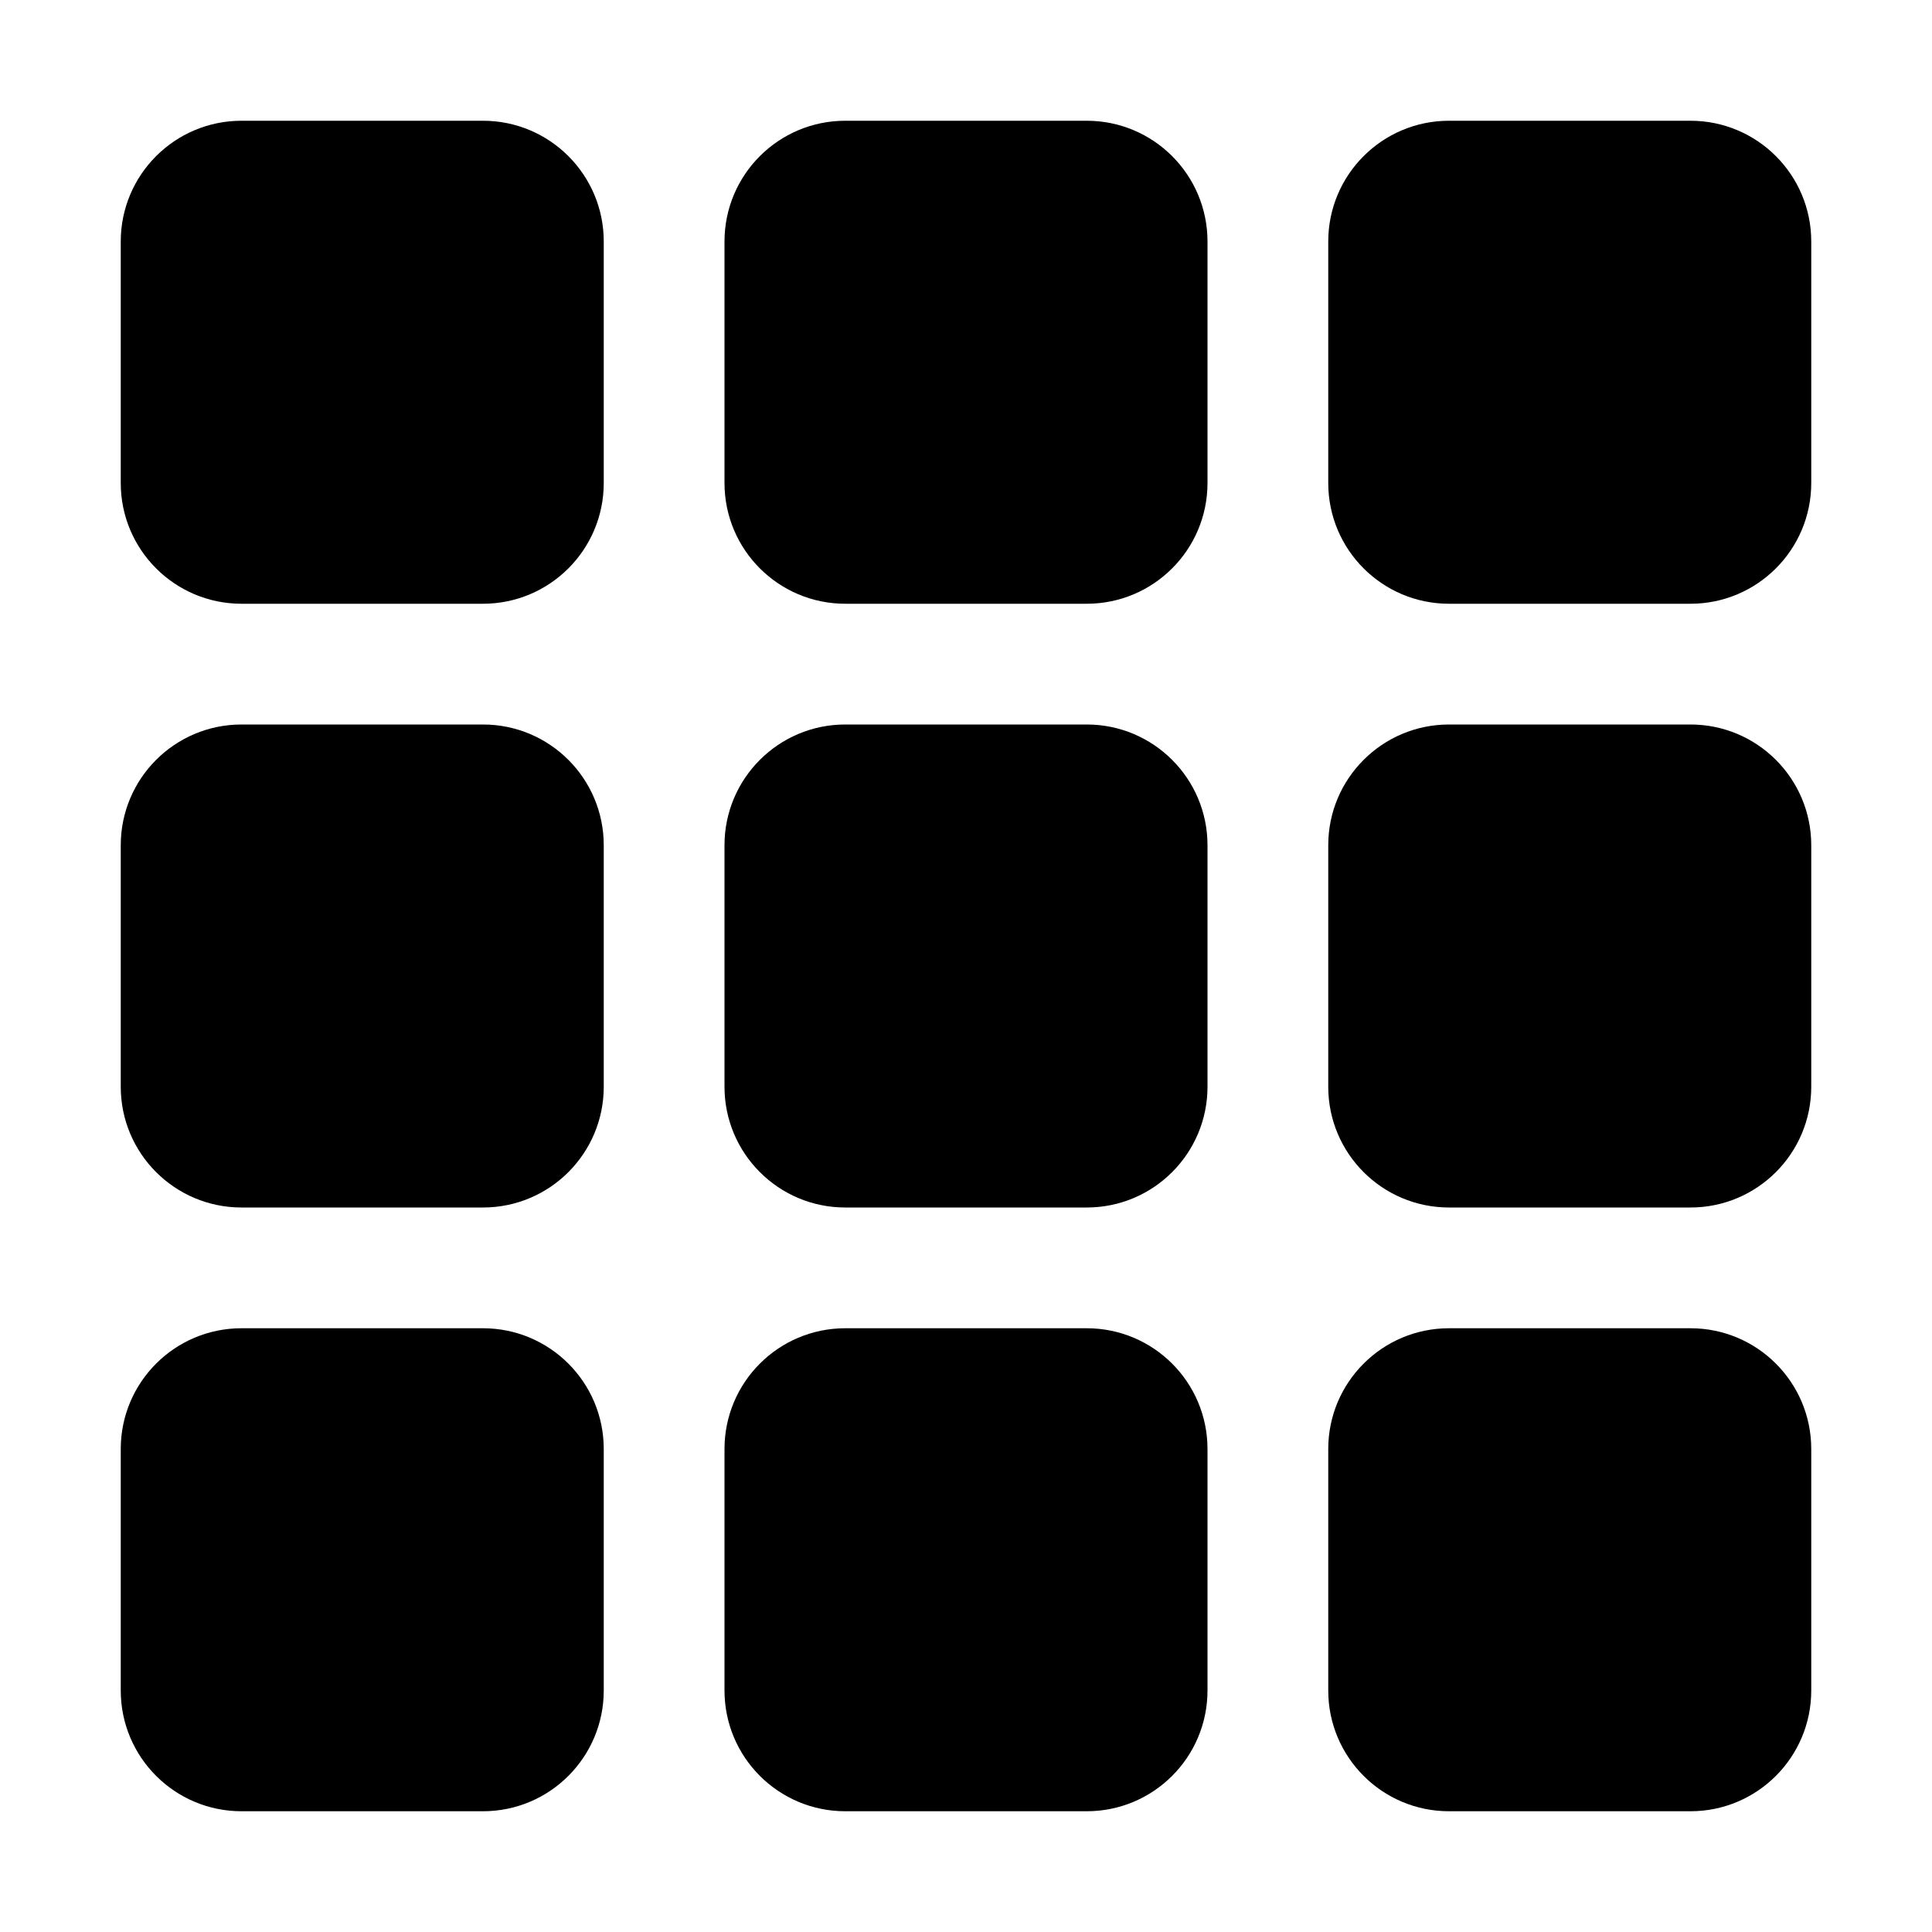
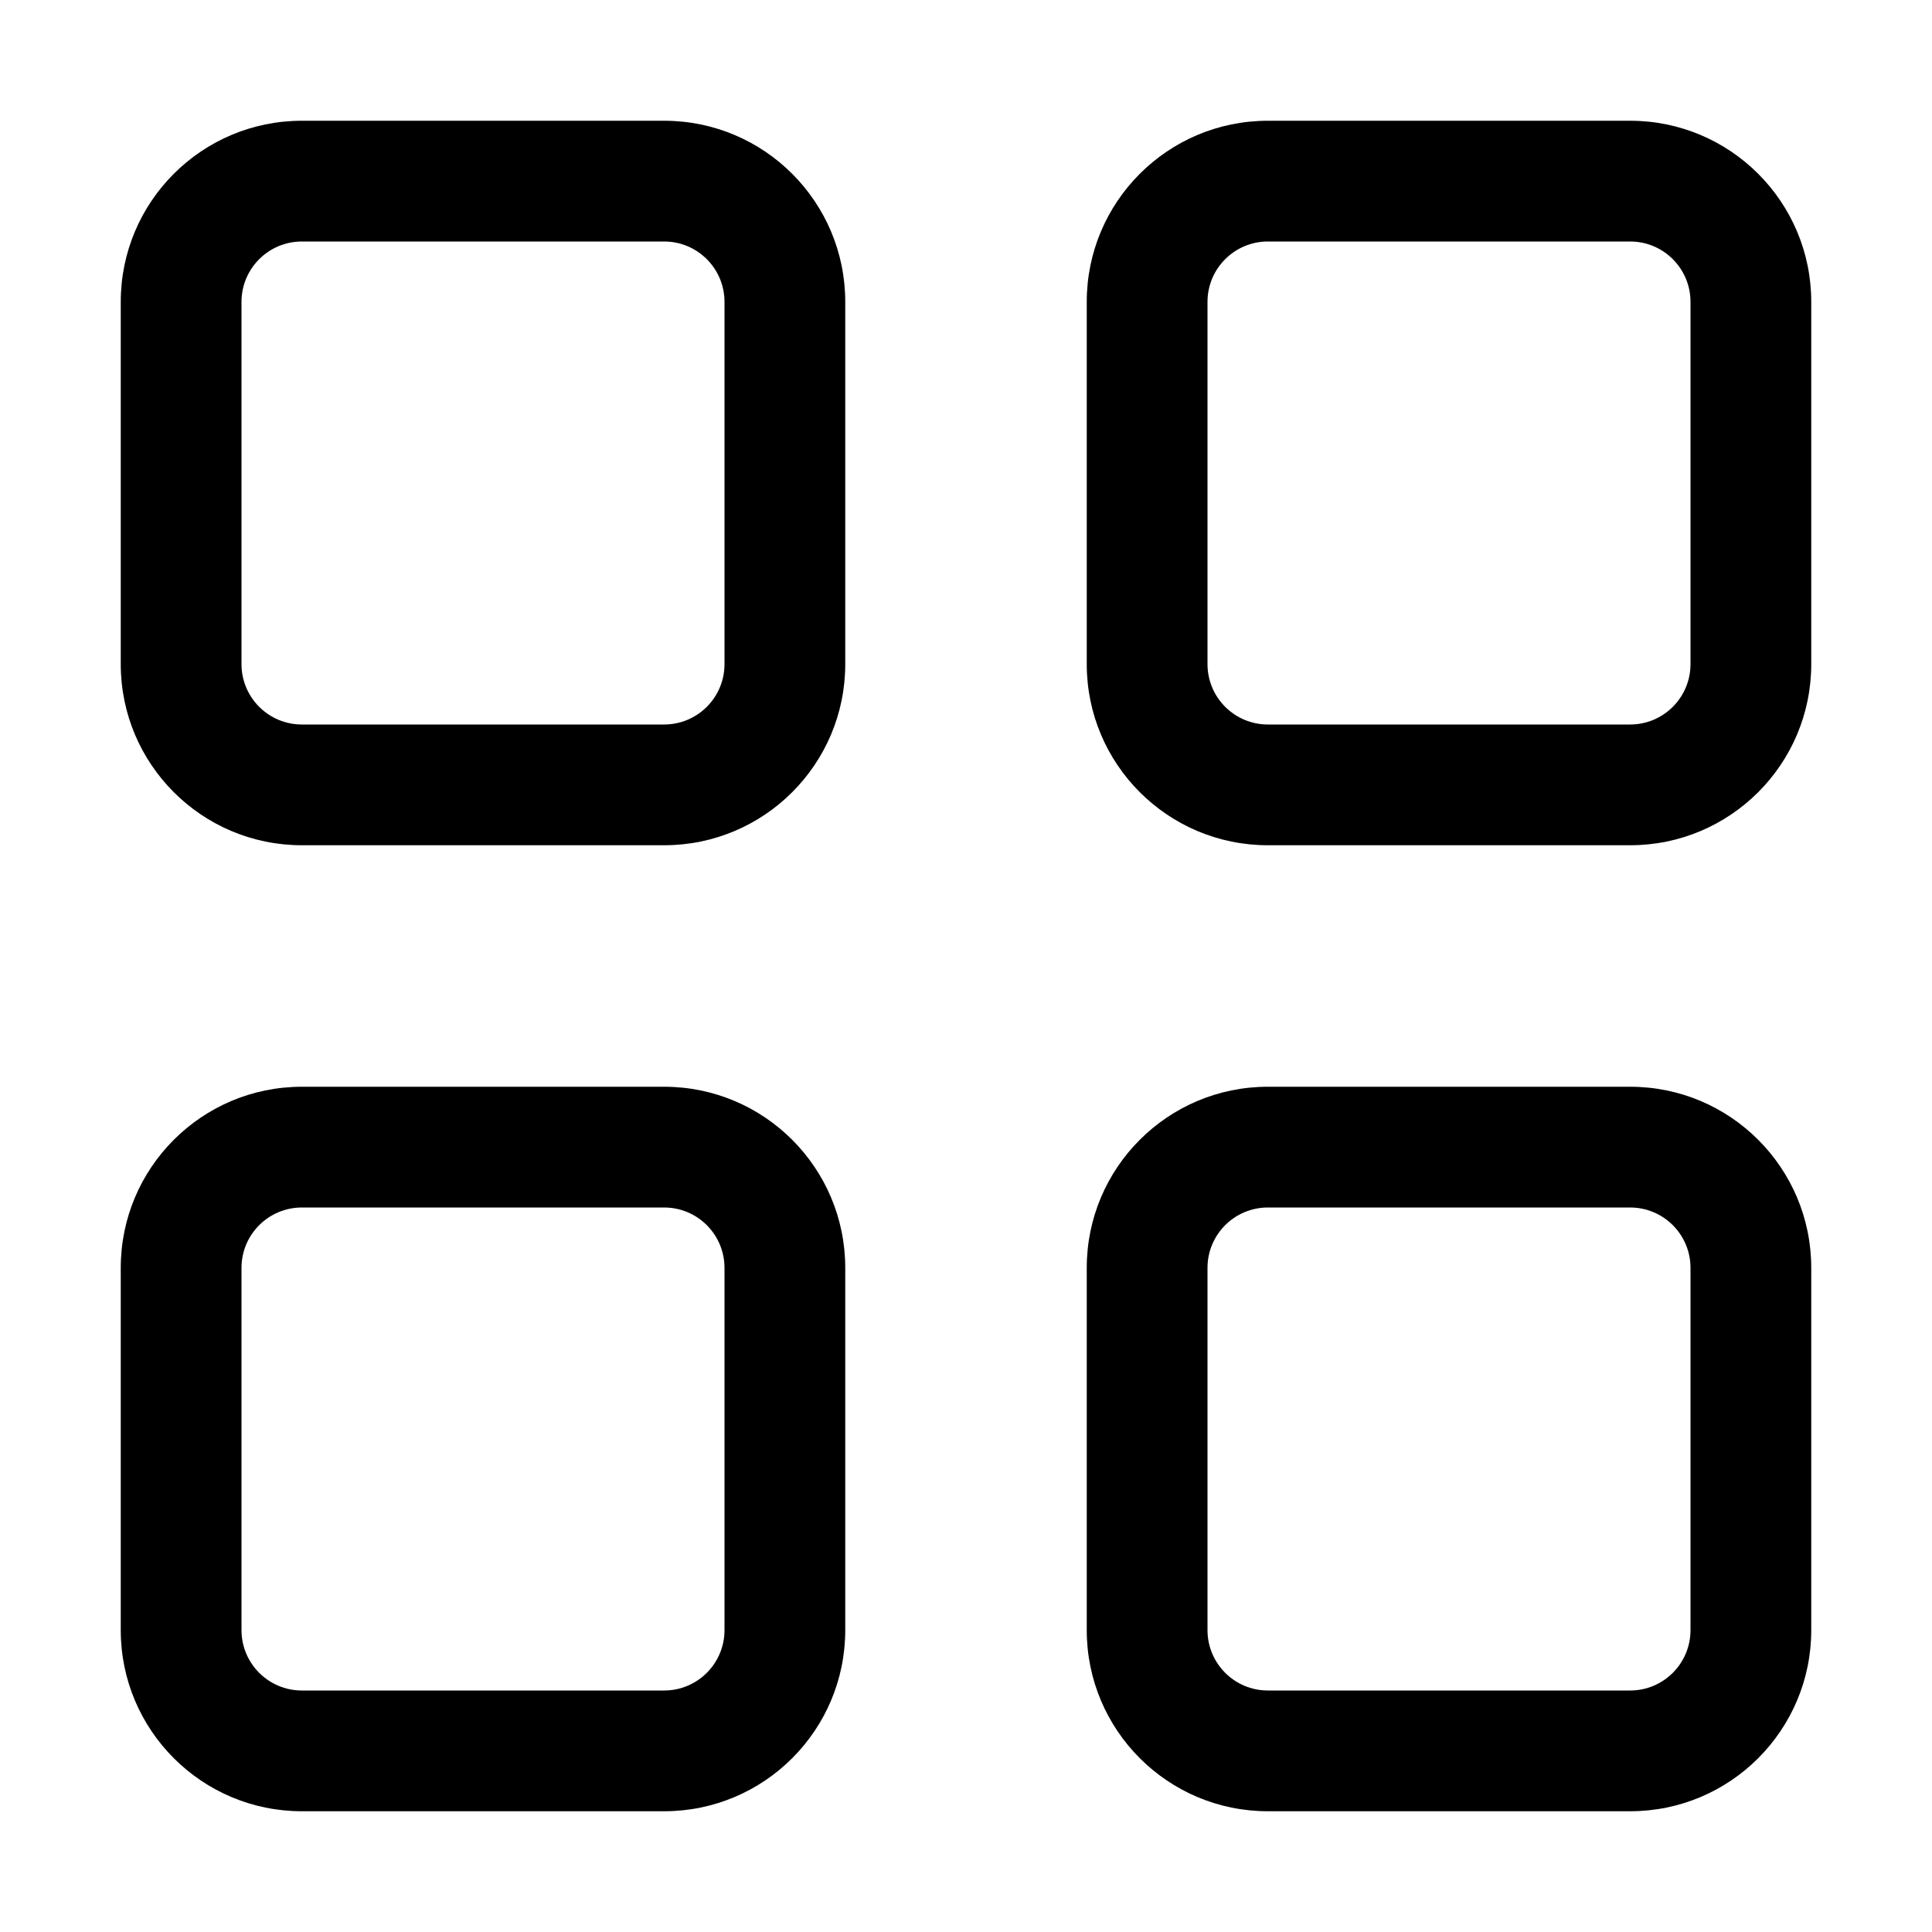
- <svg xmlns="http://www.w3.org/2000/svg" class="bi bi-grid-3x3-gap-fill" width="1em" height="1em" viewBox="0 0 16 16" fill="currentColor">
-   <path d="M1 2a1 1 0 0 1 1-1h2a1 1 0 0 1 1 1v2a1 1 0 0 1-1 1H2a1 1 0 0 1-1-1V2zm5 0a1 1 0 0 1 1-1h2a1 1 0 0 1 1 1v2a1 1 0 0 1-1 1H7a1 1 0 0 1-1-1V2zm5 0a1 1 0 0 1 1-1h2a1 1 0 0 1 1 1v2a1 1 0 0 1-1 1h-2a1 1 0 0 1-1-1V2zM1 7a1 1 0 0 1 1-1h2a1 1 0 0 1 1 1v2a1 1 0 0 1-1 1H2a1 1 0 0 1-1-1V7zm5 0a1 1 0 0 1 1-1h2a1 1 0 0 1 1 1v2a1 1 0 0 1-1 1H7a1 1 0 0 1-1-1V7zm5 0a1 1 0 0 1 1-1h2a1 1 0 0 1 1 1v2a1 1 0 0 1-1 1h-2a1 1 0 0 1-1-1V7zM1 12a1 1 0 0 1 1-1h2a1 1 0 0 1 1 1v2a1 1 0 0 1-1 1H2a1 1 0 0 1-1-1v-2zm5 0a1 1 0 0 1 1-1h2a1 1 0 0 1 1 1v2a1 1 0 0 1-1 1H7a1 1 0 0 1-1-1v-2zm5 0a1 1 0 0 1 1-1h2a1 1 0 0 1 1 1v2a1 1 0 0 1-1 1h-2a1 1 0 0 1-1-1v-2z" />
+ <svg xmlns="http://www.w3.org/2000/svg" class="bi bi-grid" width="1em" height="1em" viewBox="0 0 16 16" fill="currentColor">
+   <path fill-rule="evenodd" d="M1 2.5A1.5 1.5 0 0 1 2.5 1h3A1.5 1.5 0 0 1 7 2.5v3A1.5 1.5 0 0 1 5.5 7h-3A1.5 1.5 0 0 1 1 5.5v-3zM2.5 2a.5.5 0 0 0-.5.5v3a.5.5 0 0 0 .5.5h3a.5.5 0 0 0 .5-.5v-3a.5.5 0 0 0-.5-.5h-3zm6.5.5A1.5 1.5 0 0 1 10.5 1h3A1.5 1.5 0 0 1 15 2.5v3A1.5 1.5 0 0 1 13.5 7h-3A1.5 1.5 0 0 1 9 5.5v-3zm1.5-.5a.5.5 0 0 0-.5.5v3a.5.5 0 0 0 .5.5h3a.5.5 0 0 0 .5-.5v-3a.5.5 0 0 0-.5-.5h-3zM1 10.5A1.5 1.5 0 0 1 2.5 9h3A1.5 1.5 0 0 1 7 10.5v3A1.5 1.5 0 0 1 5.5 15h-3A1.5 1.5 0 0 1 1 13.5v-3zm1.5-.5a.5.5 0 0 0-.5.5v3a.5.5 0 0 0 .5.5h3a.5.5 0 0 0 .5-.5v-3a.5.5 0 0 0-.5-.5h-3zm6.5.5A1.5 1.5 0 0 1 10.5 9h3a1.5 1.5 0 0 1 1.5 1.5v3a1.5 1.5 0 0 1-1.5 1.5h-3A1.5 1.5 0 0 1 9 13.5v-3zm1.5-.5a.5.5 0 0 0-.5.5v3a.5.5 0 0 0 .5.5h3a.5.5 0 0 0 .5-.5v-3a.5.5 0 0 0-.5-.5h-3z" />
</svg>
